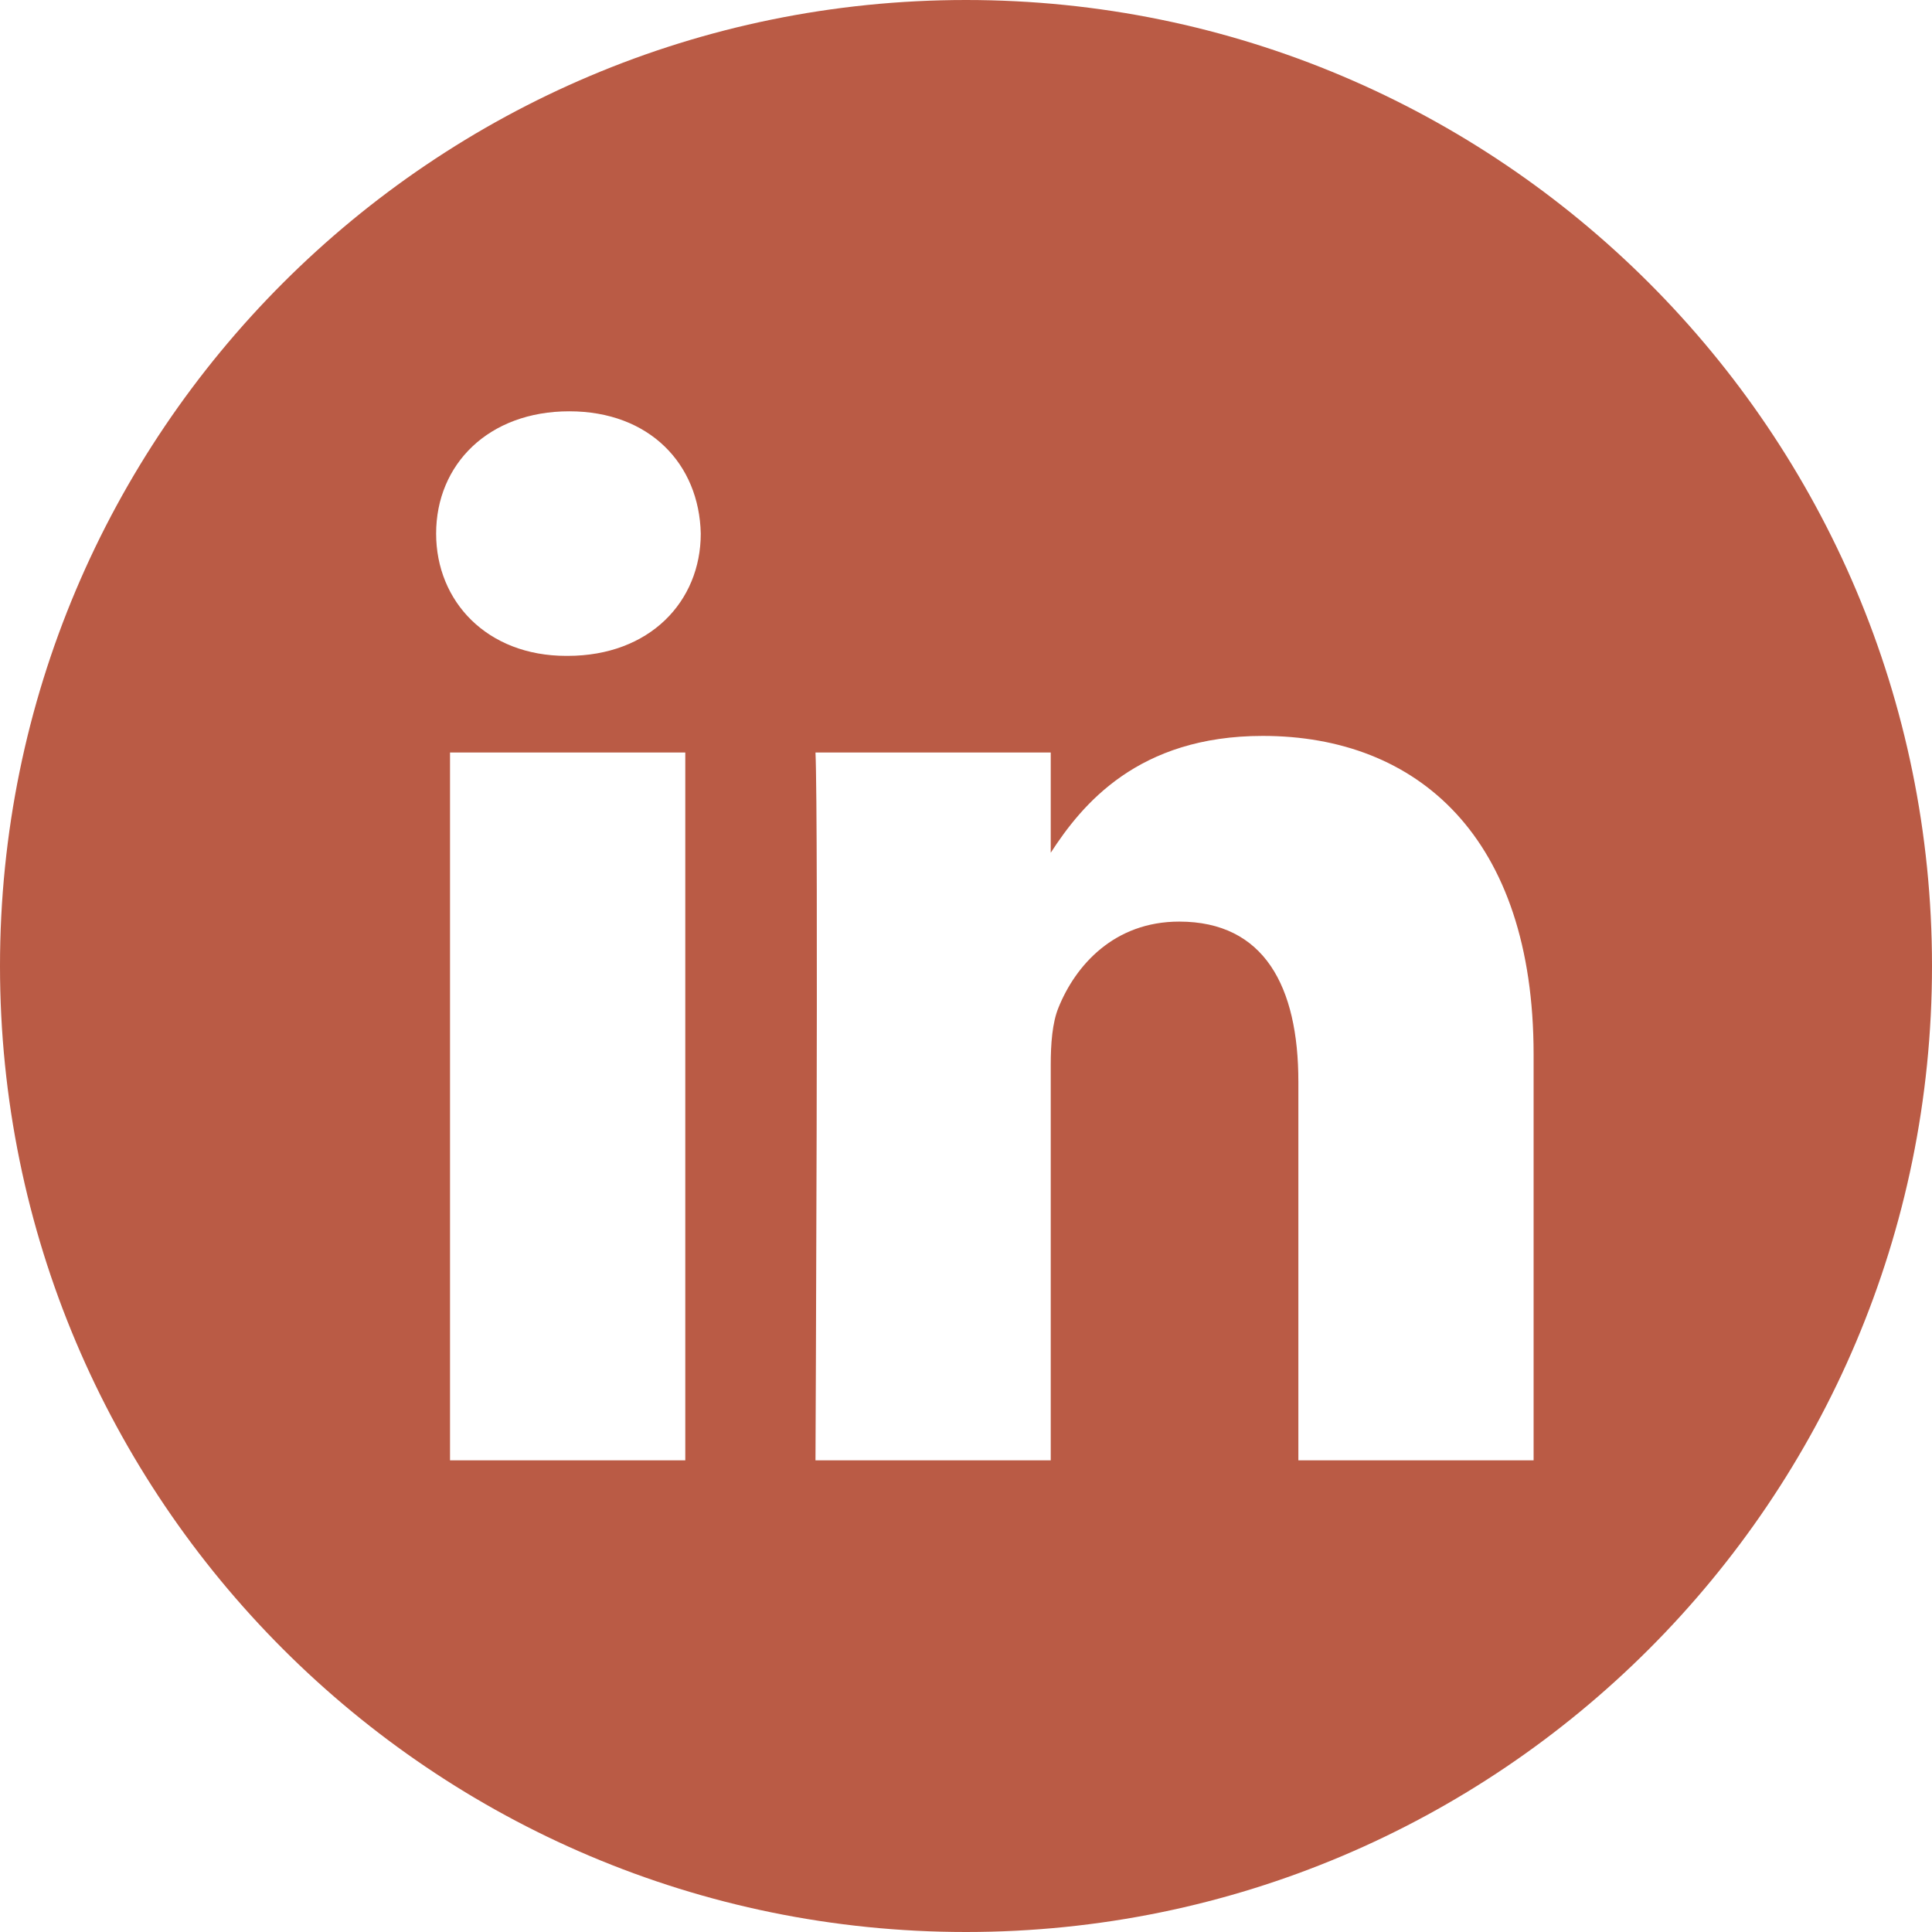
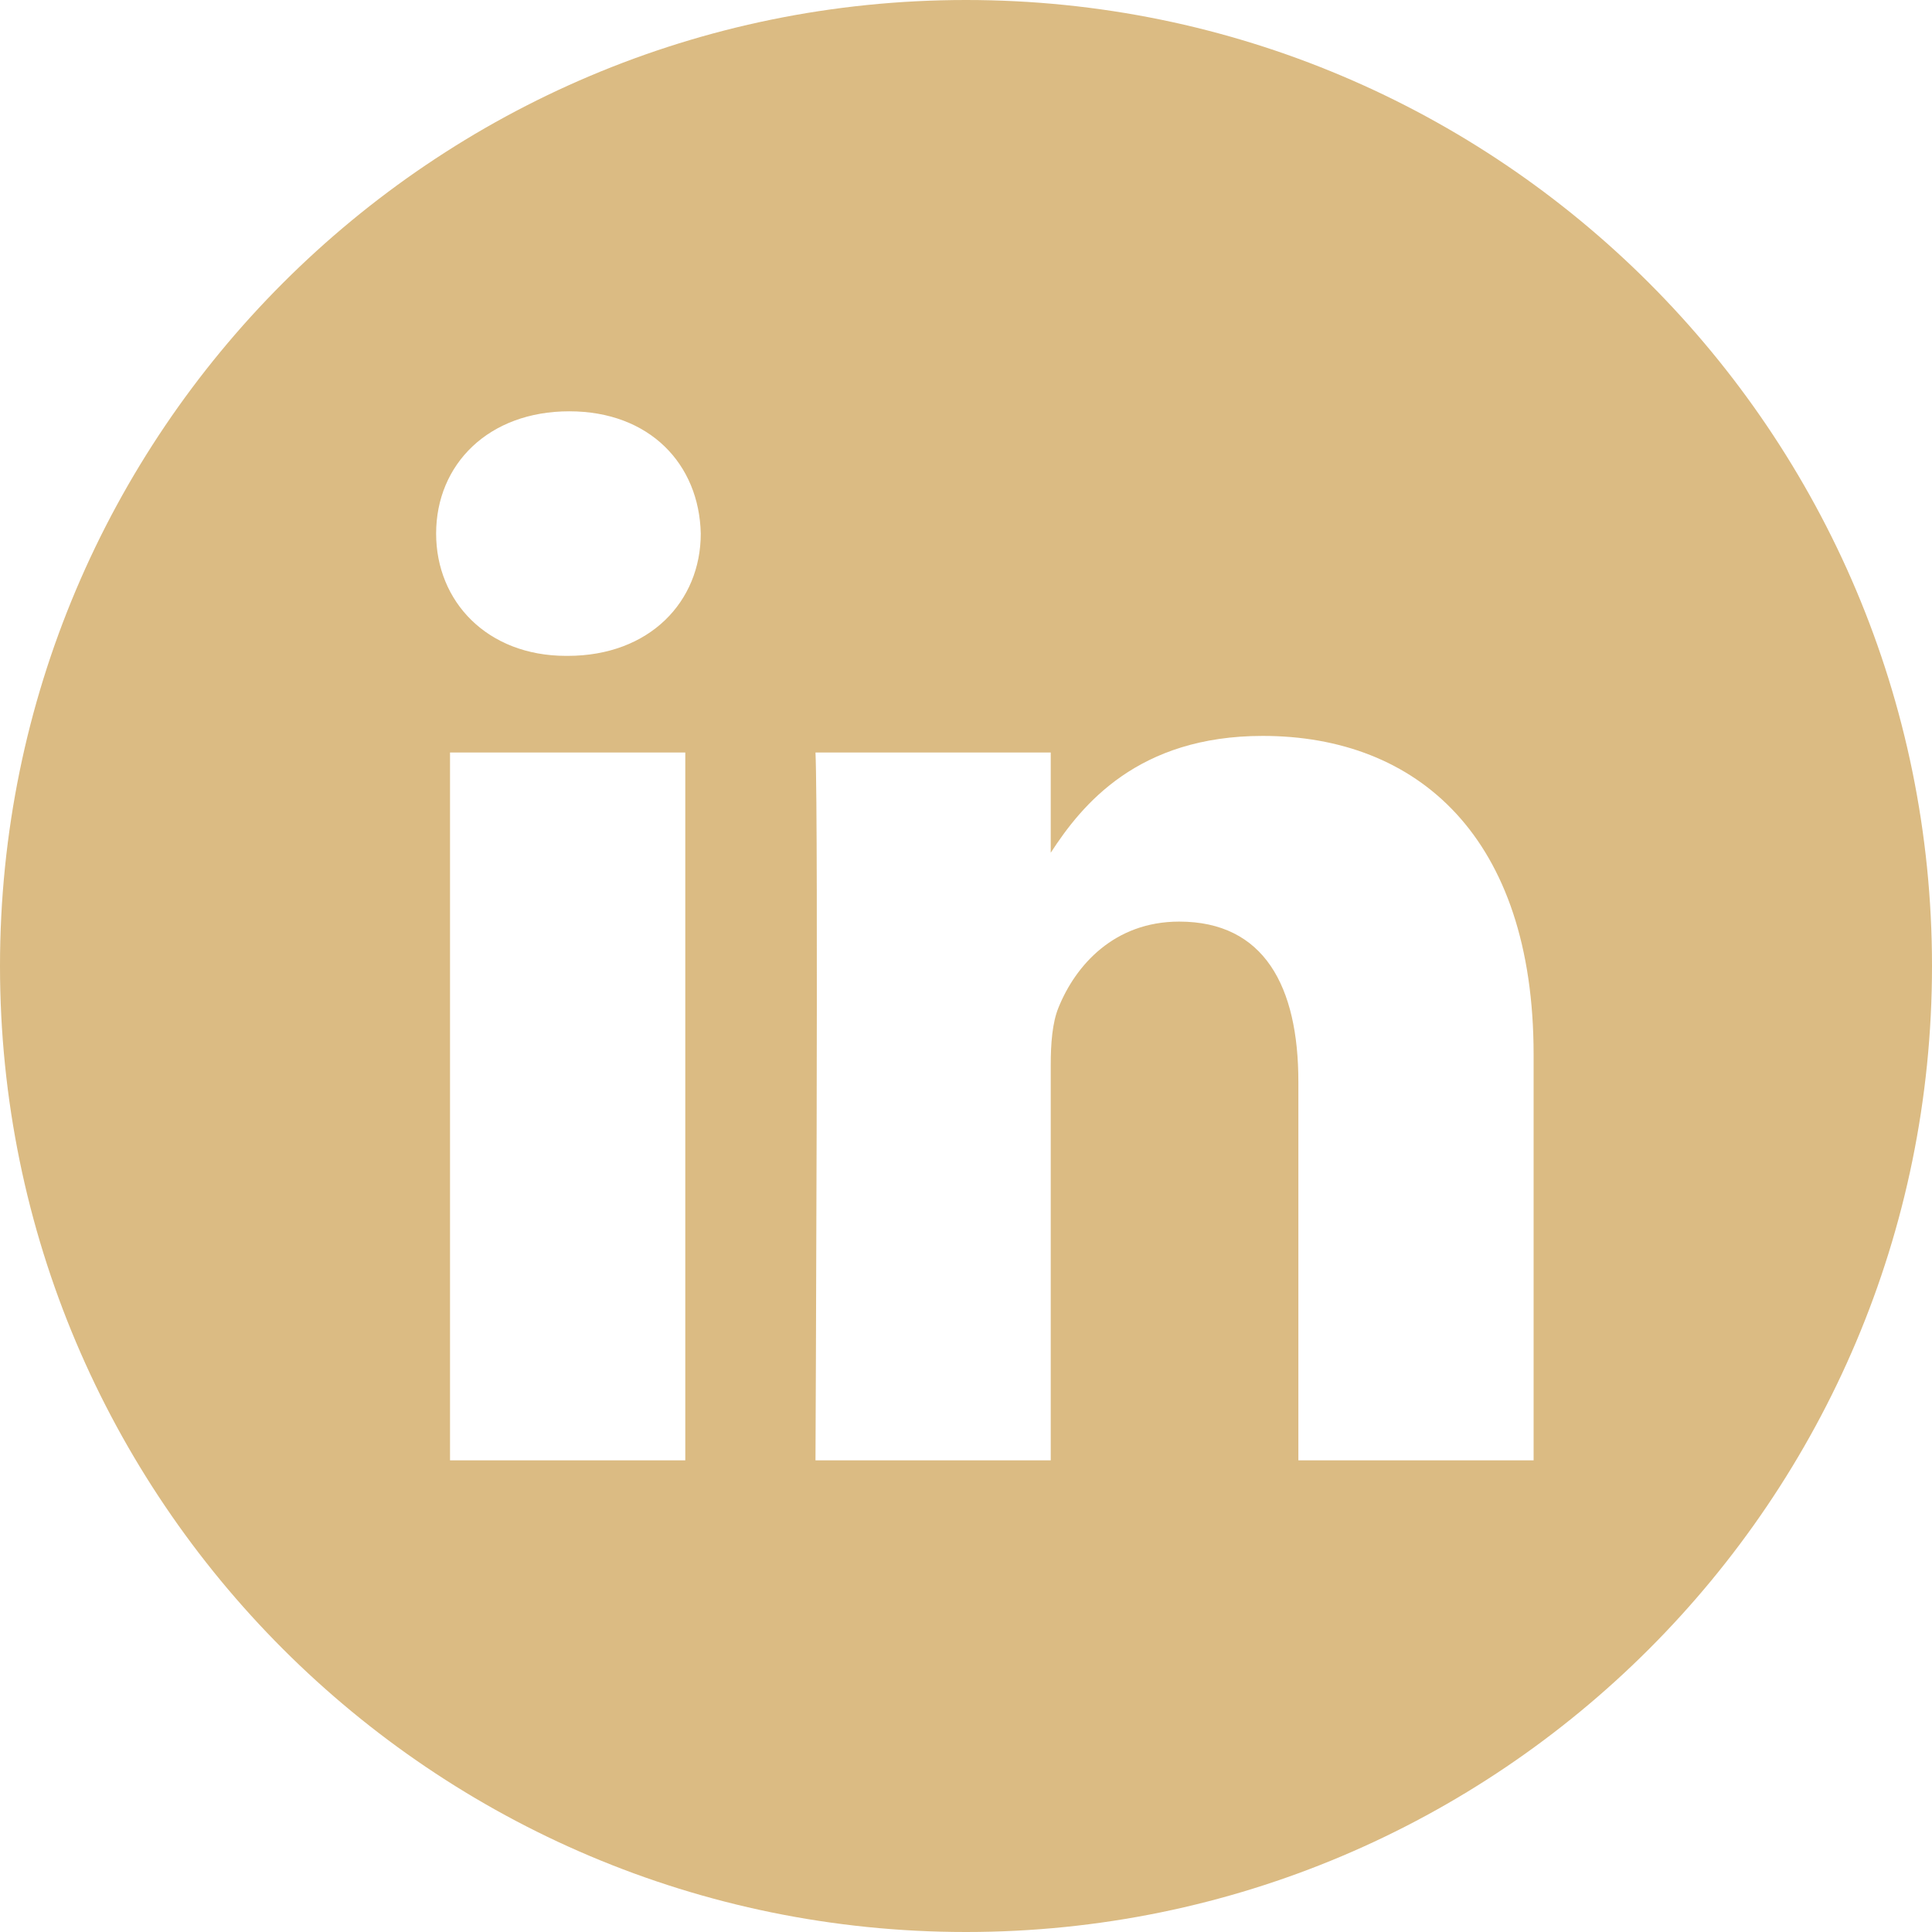
<svg xmlns="http://www.w3.org/2000/svg" height="512px" viewBox="0 0 512 512" width="512px">
-   <path d="m256 0c-141.363 0-256 114.637-256 256s114.637 256 256 256 256-114.637 256-256-114.637-256-256-256zm-74.391 387h-62.348v-187.574h62.348zm-31.172-213.188h-.406c-20.922 0-34.453-14.402-34.453-32.402 0-18.406 13.945-32.41 35.273-32.41 21.328 0 34.453 14.004 34.859 32.41 0 18-13.531 32.402-35.273 32.402zm255.984 213.188h-62.34v-100.348c0-25.219-9.027-42.418-31.586-42.418-17.223 0-27.48 11.602-31.988 22.801-1.648 4.008-2.051 9.609-2.051 15.215v104.75h-62.344s.816-169.977 0-187.574h62.344v26.559c8.285-12.781 23.109-30.961 56.188-30.961 41.02 0 71.777 26.809 71.777 84.422zm0 0" fill="#ba5b45" />
+   <path d="m256 0c-141.363 0-256 114.637-256 256s114.637 256 256 256 256-114.637 256-256-114.637-256-256-256zm-74.391 387h-62.348v-187.574h62.348zm-31.172-213.188h-.406c-20.922 0-34.453-14.402-34.453-32.402 0-18.406 13.945-32.41 35.273-32.41 21.328 0 34.453 14.004 34.859 32.41 0 18-13.531 32.402-35.273 32.402zm255.984 213.188h-62.34v-100.348c0-25.219-9.027-42.418-31.586-42.418-17.223 0-27.48 11.602-31.988 22.801-1.648 4.008-2.051 9.609-2.051 15.215v104.75h-62.344s.816-169.977 0-187.574h62.344v26.559c8.285-12.781 23.109-30.961 56.188-30.961 41.02 0 71.777 26.809 71.777 84.422zm0 0" fill="rgb(219, 187, 131)" />
</svg>
